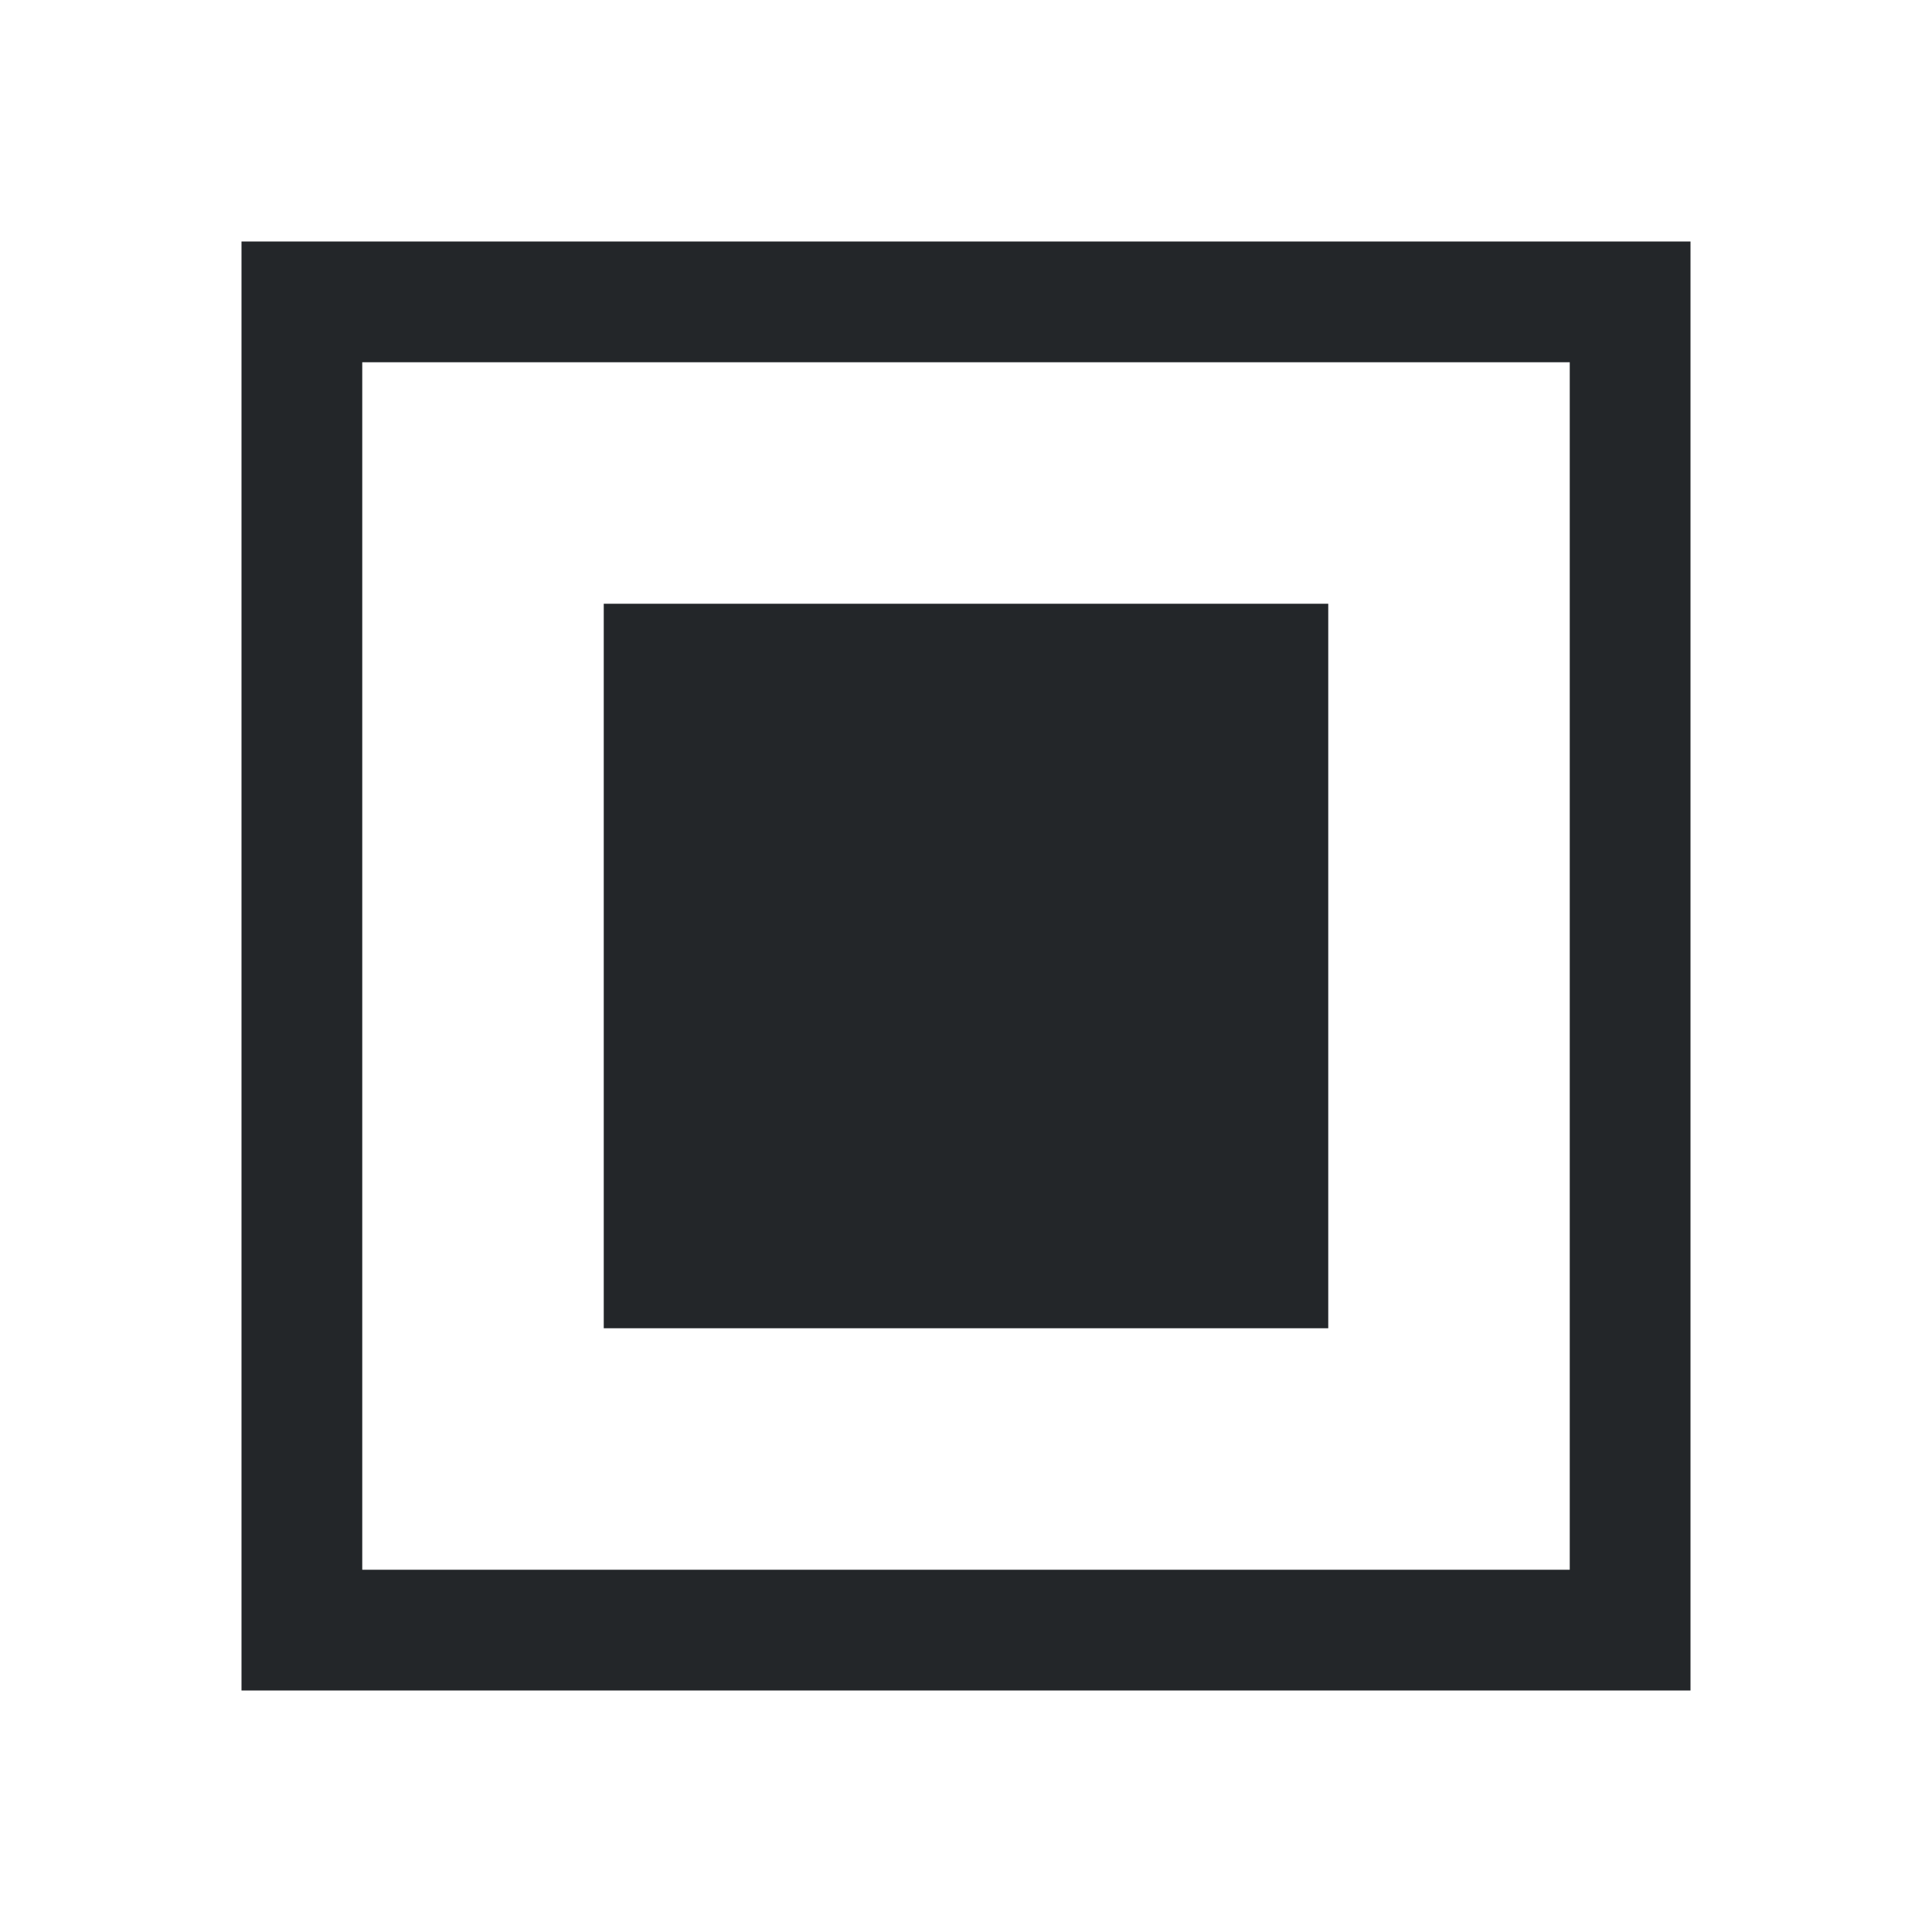
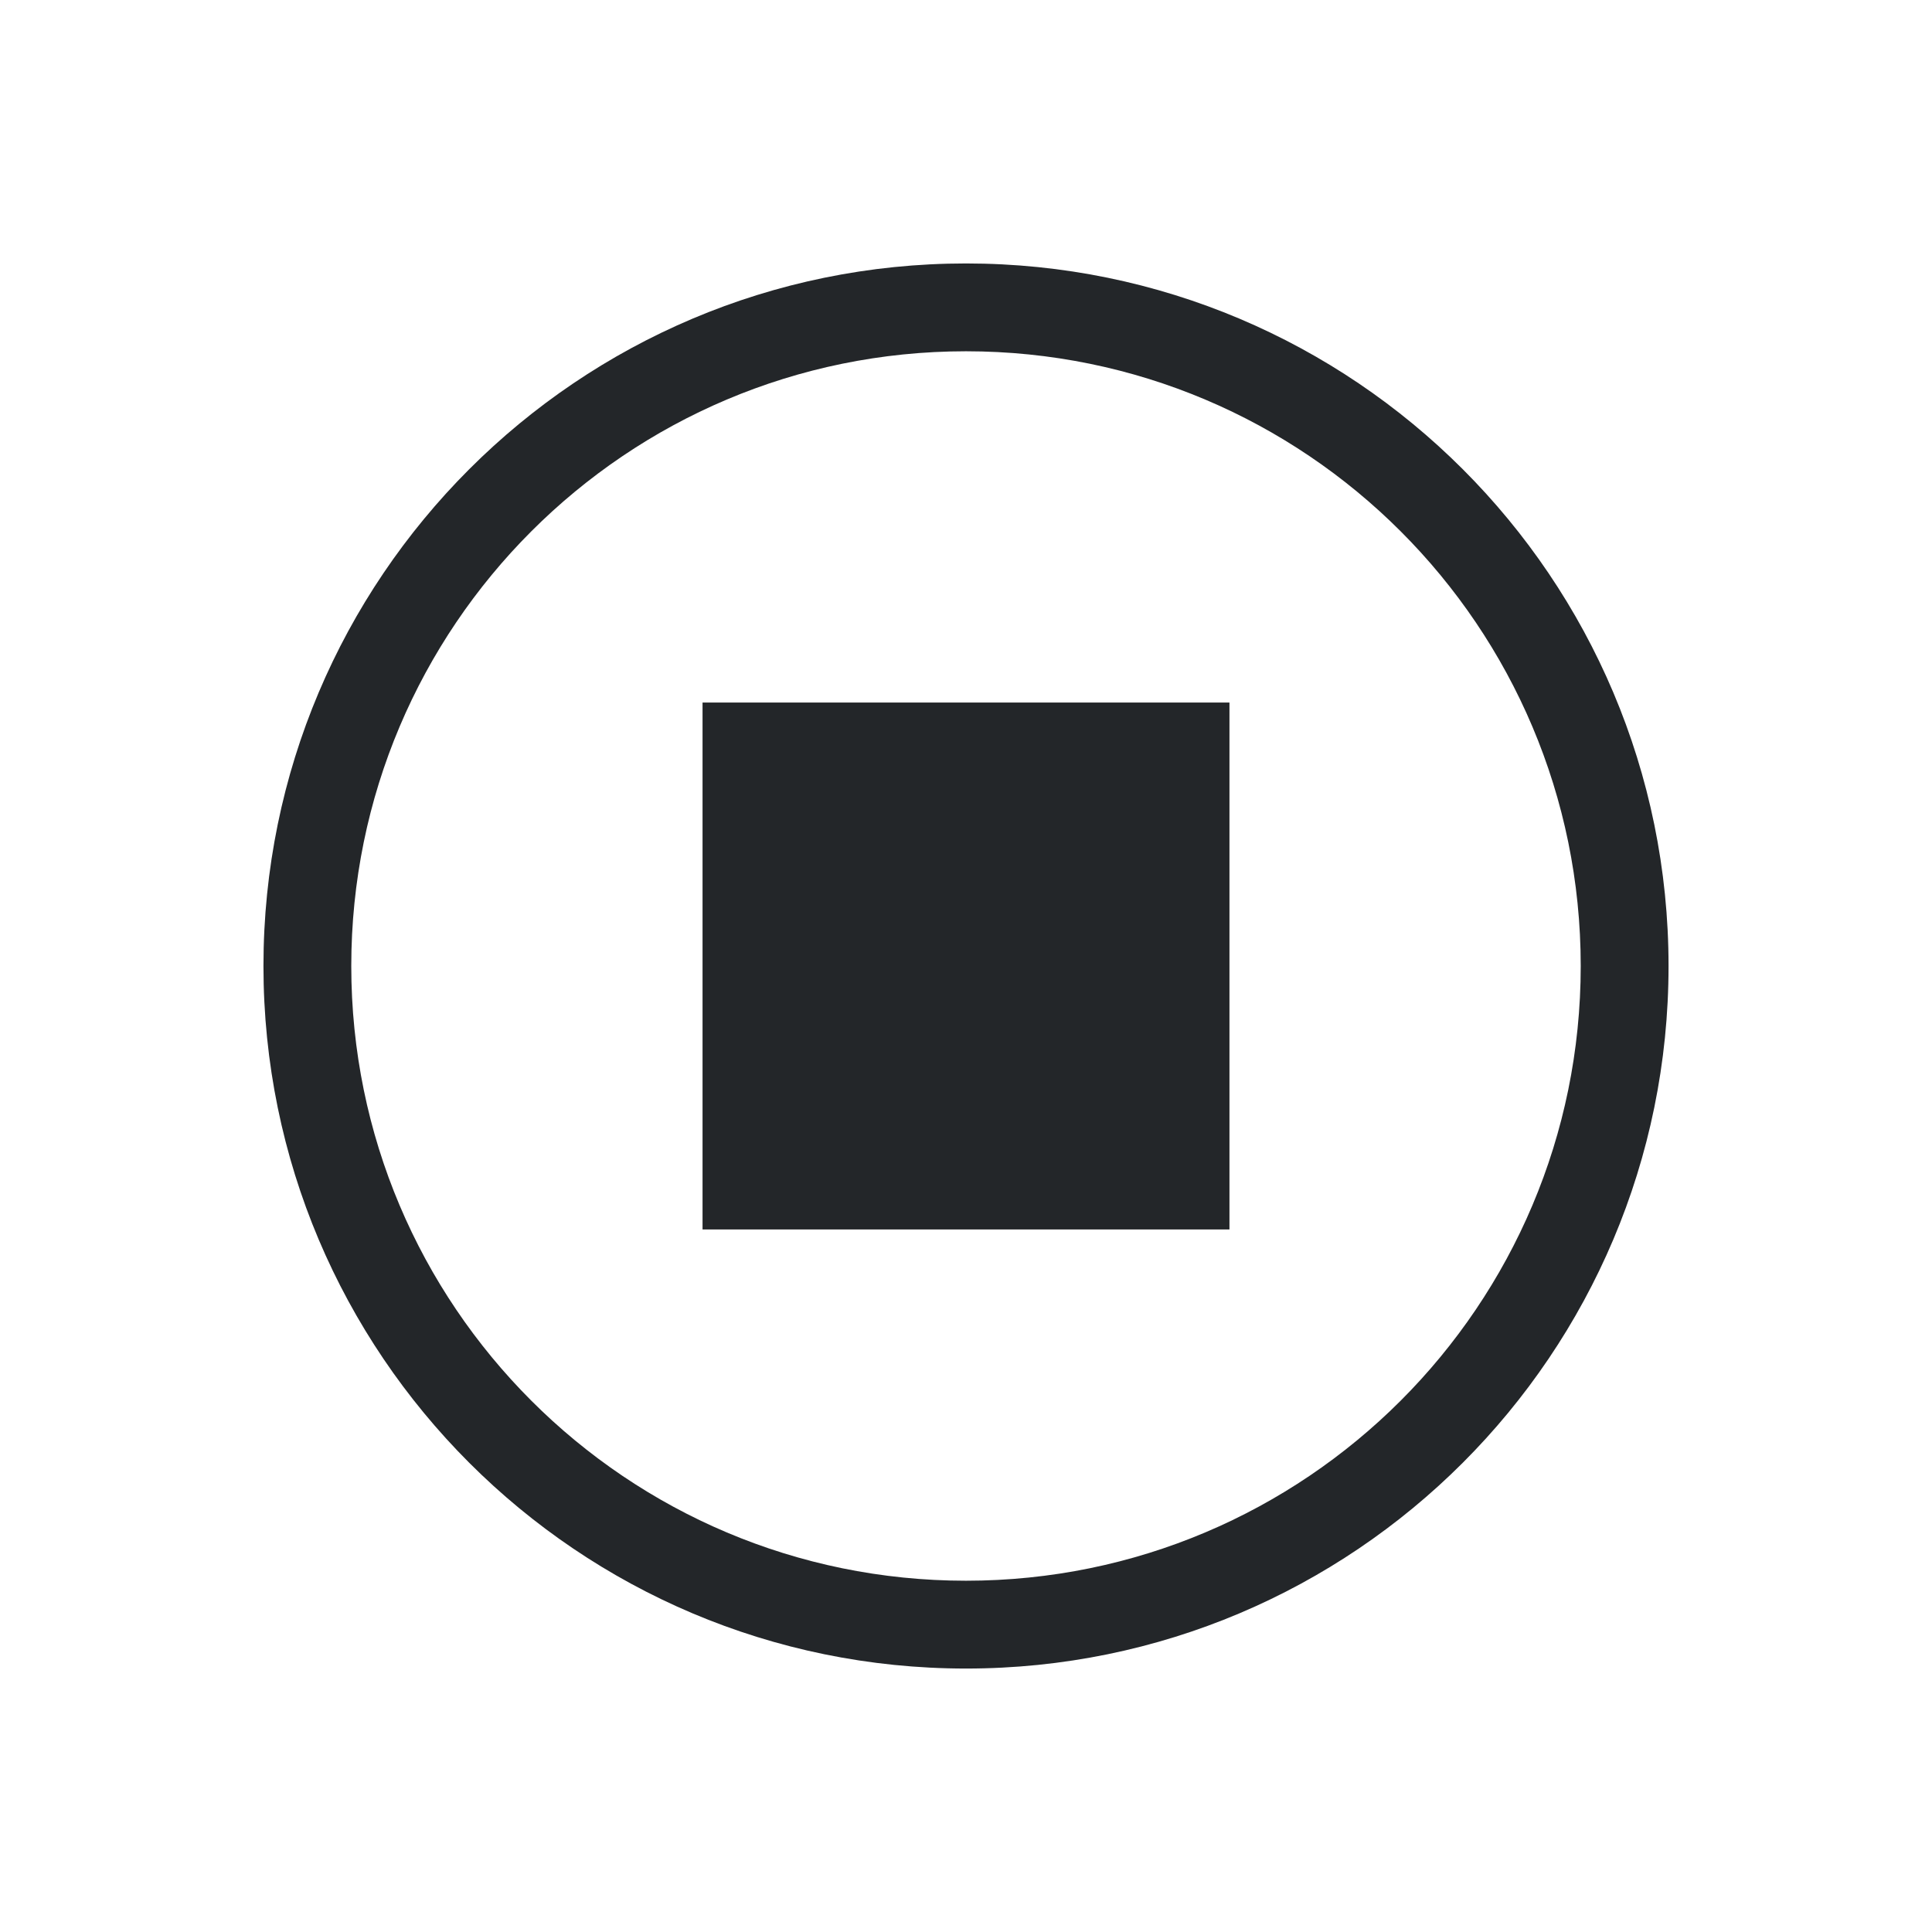
- <svg xmlns="http://www.w3.org/2000/svg" viewBox="0 0 24 24">
-   <defs id="defs3051">
-     <style type="text/css" id="current-color-scheme">
-       .ColorScheme-Text {
-         color:#232629;
-       }
-       </style>
-   </defs>
-   <g transform="translate(1,1)">
-     <path style="fill:currentColor;fill-opacity:1;stroke:none" d="m 2 2 0 18 18 0 L 20 2 2 2 Z m 1.5 1.5 15 0 0 15 -15 0 0 -15 z m 3 3 0 9 9 0 0 -9 -9 0 z" class="ColorScheme-Text" />
+ <svg xmlns="http://www.w3.org/2000/svg" width="22" height="22" version="1.1" id="svg3">
+   <defs id="defs3" />
+   <style type="text/css" id="current-color-scheme">
+         .ColorScheme-Text {
+             color:#232629;
+         }
+     </style>
+   <g class="ColorScheme-Text" fill="currentColor" fill-rule="evenodd" id="g3" transform="translate(-24)">
+     <path d="m 35,3 a 8,8 0 0 0 -8,8 8,8 0 0 0 8,8 8,8 0 0 0 8,-8 8,8 0 0 0 -8,-8 z m 0,1 a 7,7 0 0 1 7,7 7,7 0 0 1 -7,7 7,7 0 0 1 -7,-7 7,7 0 0 1 7,-7 z" id="path2" />
+     <path d="m 32,8 h 6 v 6 h -6 z" id="path3" />
  </g>
</svg>
